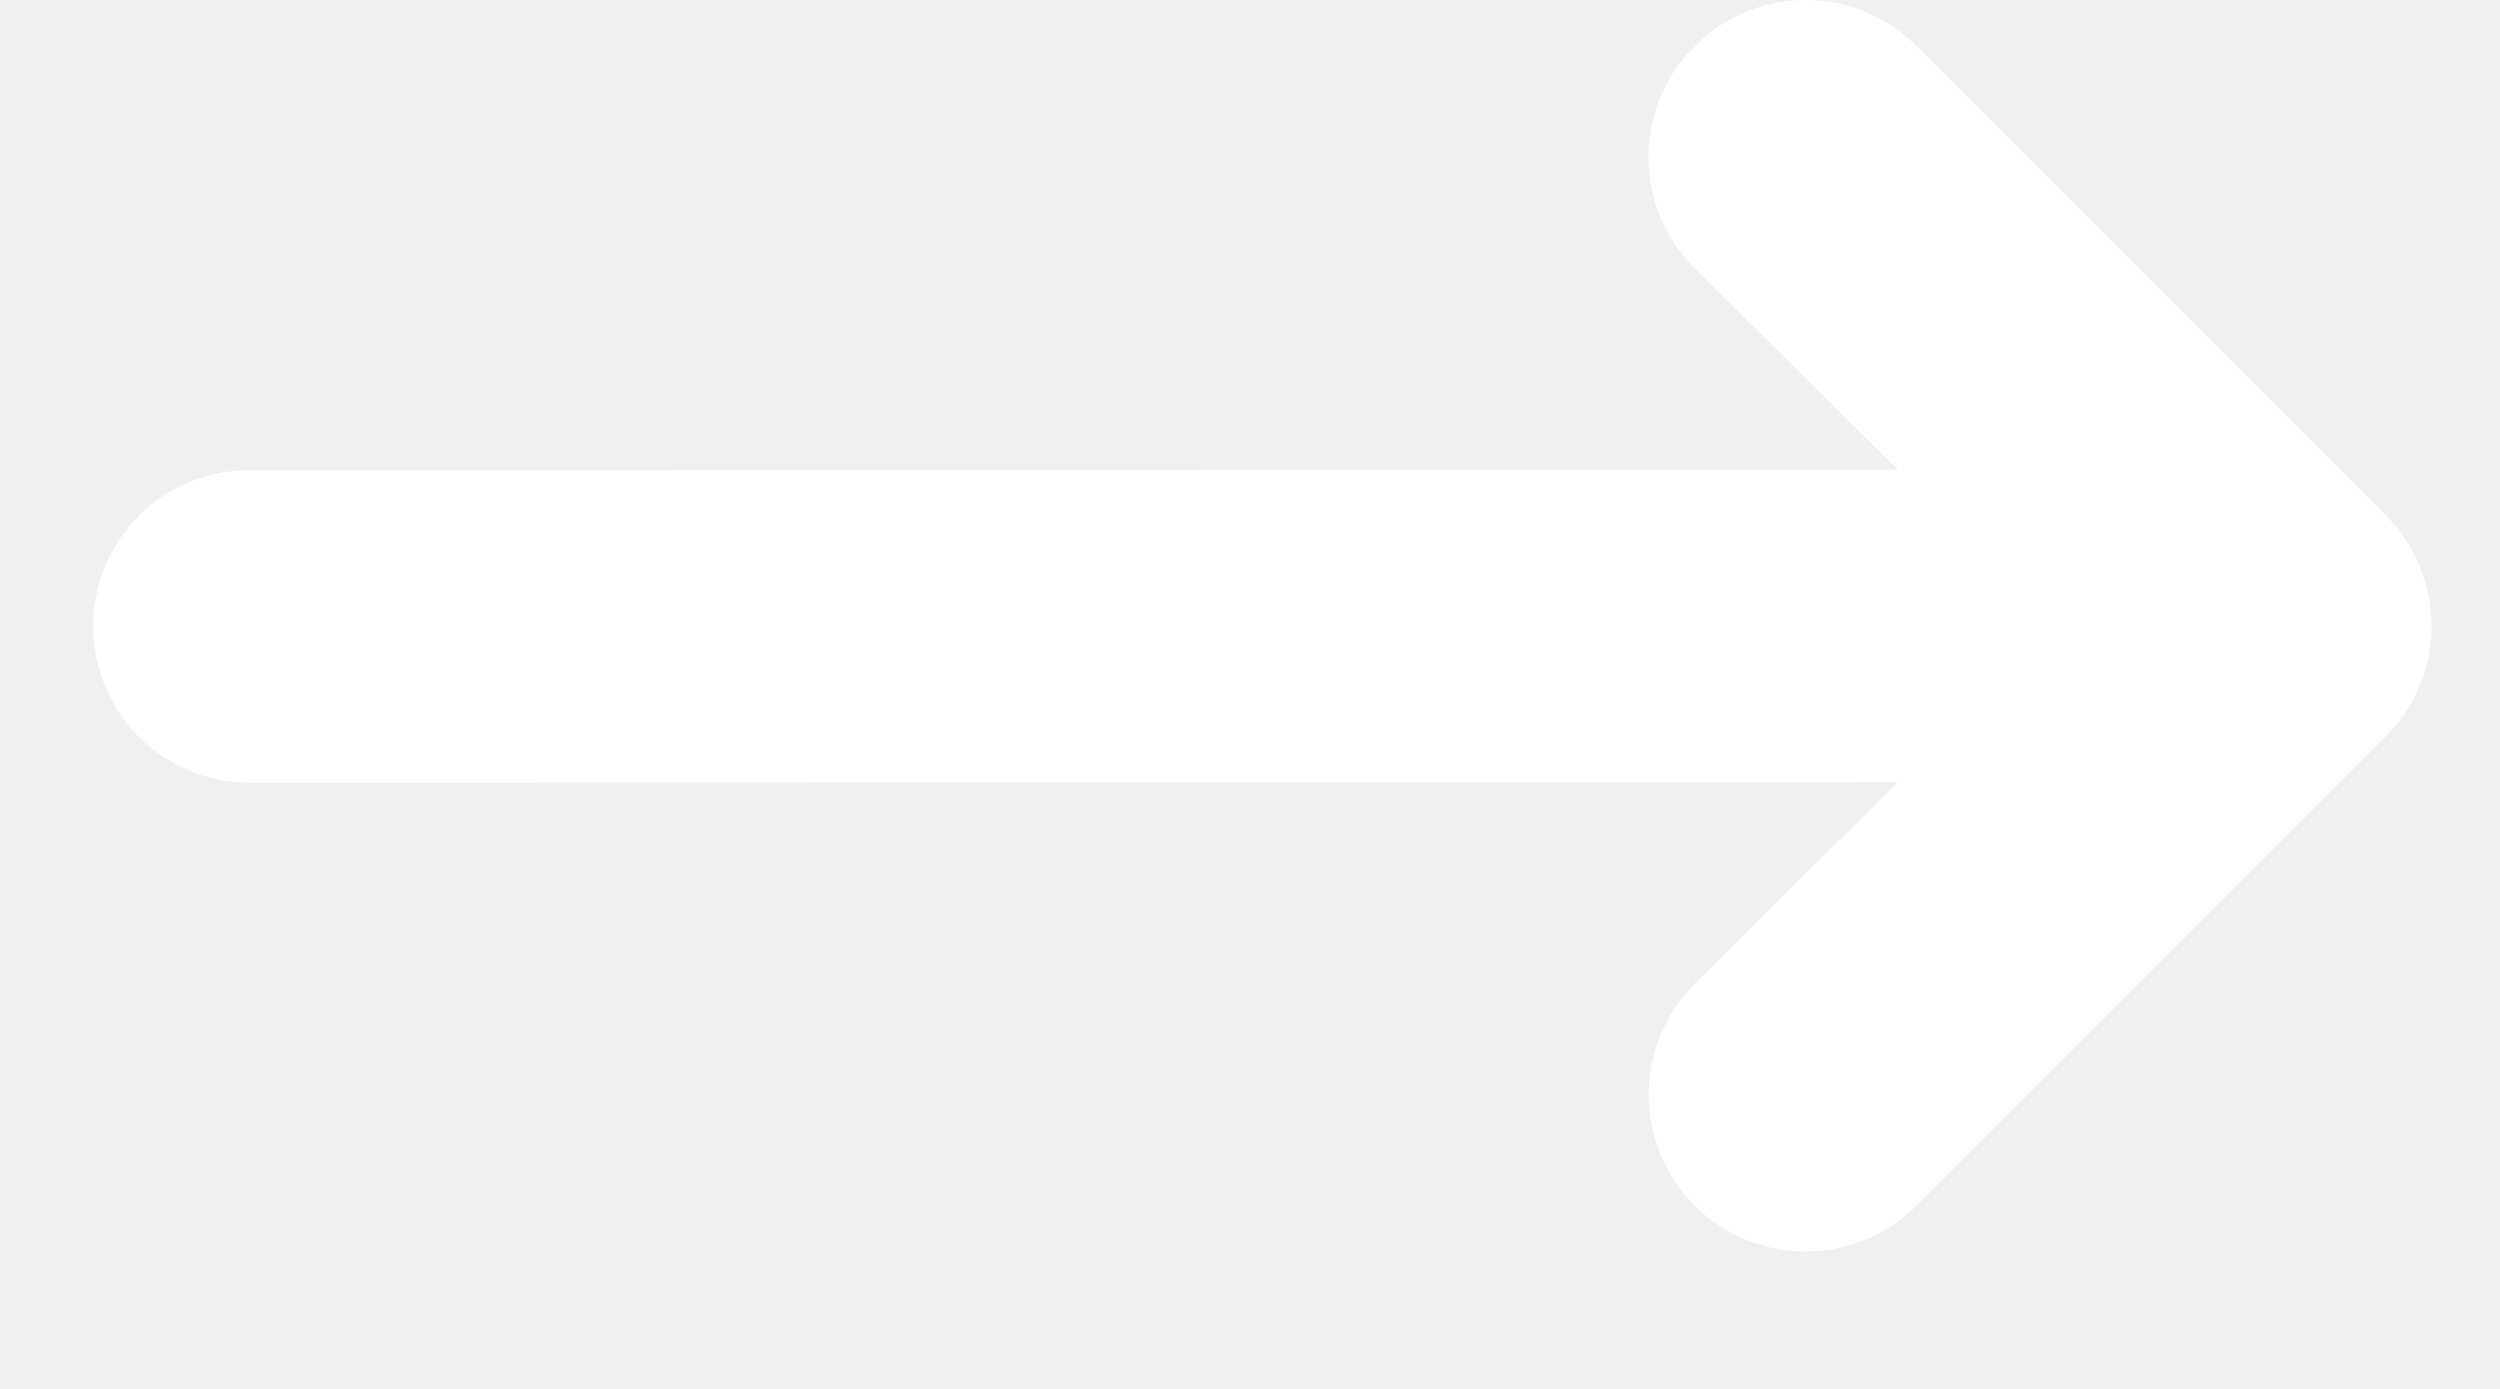
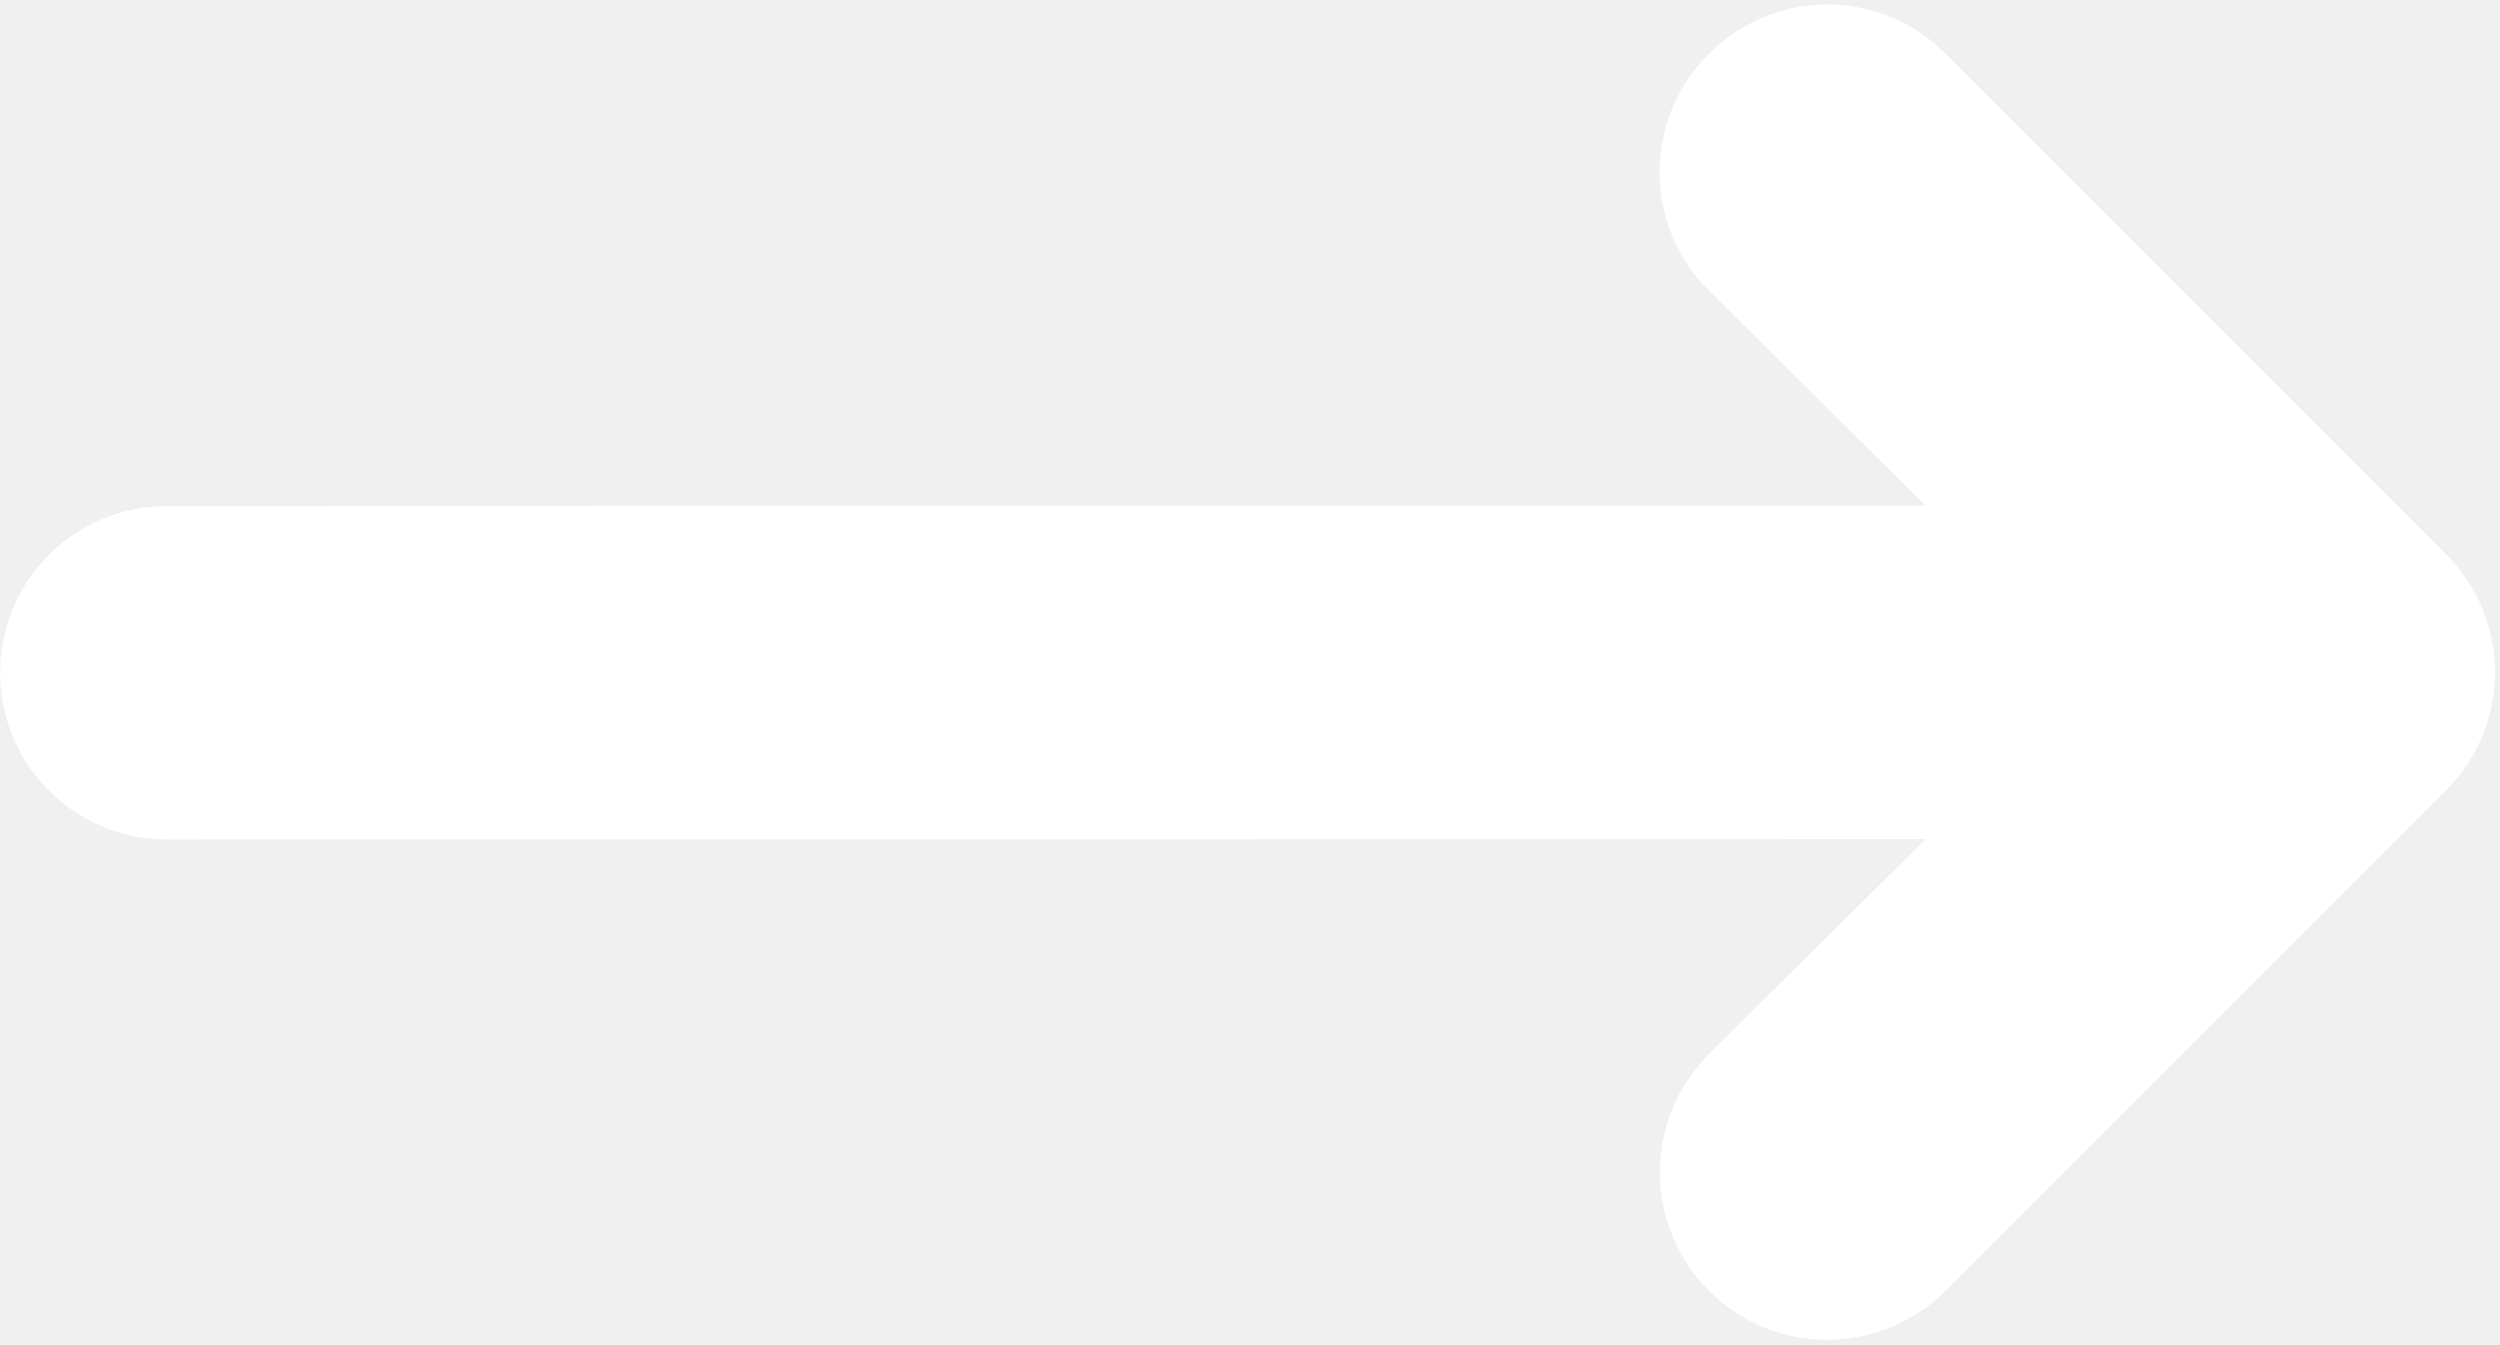
- <svg xmlns="http://www.w3.org/2000/svg" width="18" height="10" viewBox="0 0 18 10" fill="none">
+ <svg xmlns="http://www.w3.org/2000/svg" fill="none" viewBox="0.67 -0.03 16.87 9.07">
  <path d="M1.796 5.635L13.664 5.632L12.202 7.083C11.99 7.295 11.871 7.582 11.871 7.882C11.871 8.181 11.99 8.468 12.202 8.68C12.413 8.892 12.701 9.011 13 9.011C13.3 9.011 13.587 8.892 13.799 8.68L17.174 5.305C17.279 5.201 17.363 5.076 17.42 4.939C17.477 4.802 17.507 4.655 17.507 4.507C17.507 4.358 17.477 4.211 17.42 4.074C17.363 3.937 17.279 3.812 17.174 3.708L13.799 0.333C13.694 0.227 13.57 0.144 13.433 0.087C13.296 0.029 13.149 -1.71661e-05 13 -1.71661e-05C12.852 -1.71661e-05 12.705 0.029 12.568 0.087C12.431 0.144 12.306 0.227 12.202 0.333C12.096 0.437 12.012 0.562 11.955 0.699C11.898 0.836 11.869 0.983 11.869 1.132C11.869 1.28 11.898 1.427 11.955 1.564C12.012 1.701 12.096 1.826 12.202 1.93L13.664 3.382L1.796 3.385C1.497 3.385 1.211 3.503 1 3.714C0.789 3.925 0.671 4.211 0.671 4.51C0.671 4.808 0.789 5.094 1 5.305C1.211 5.516 1.497 5.635 1.796 5.635Z" fill="white" />
</svg>
